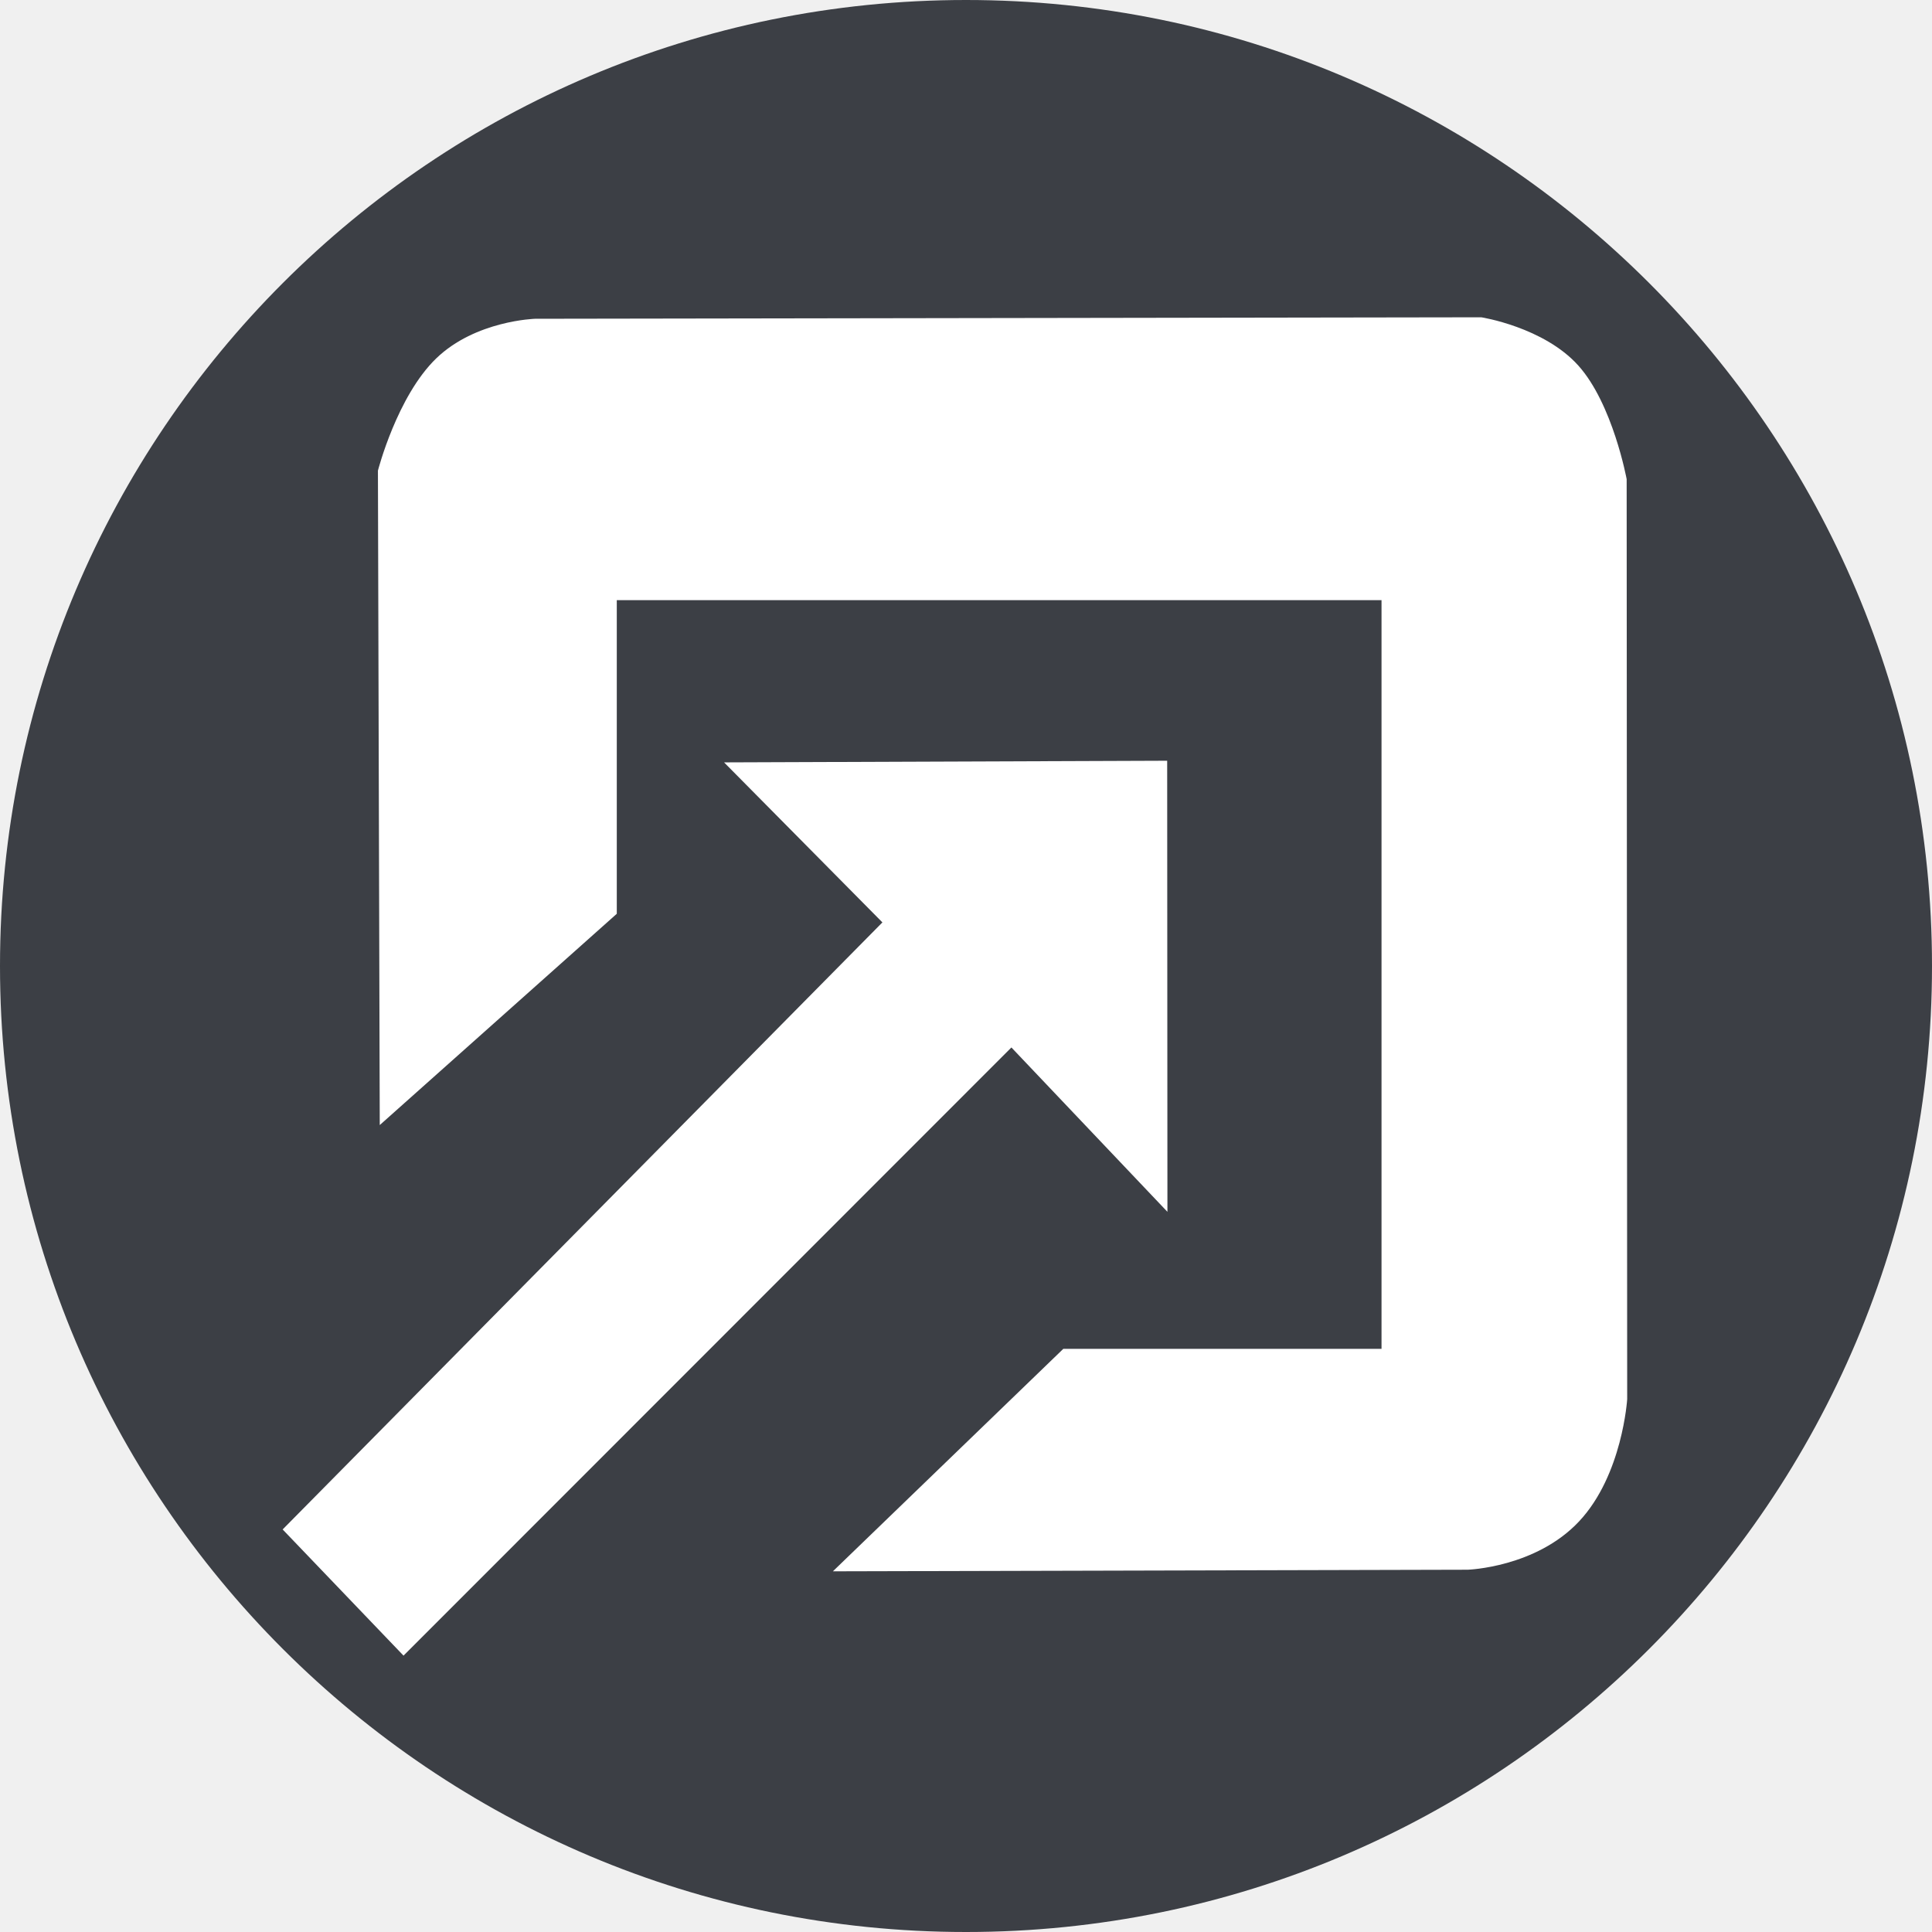
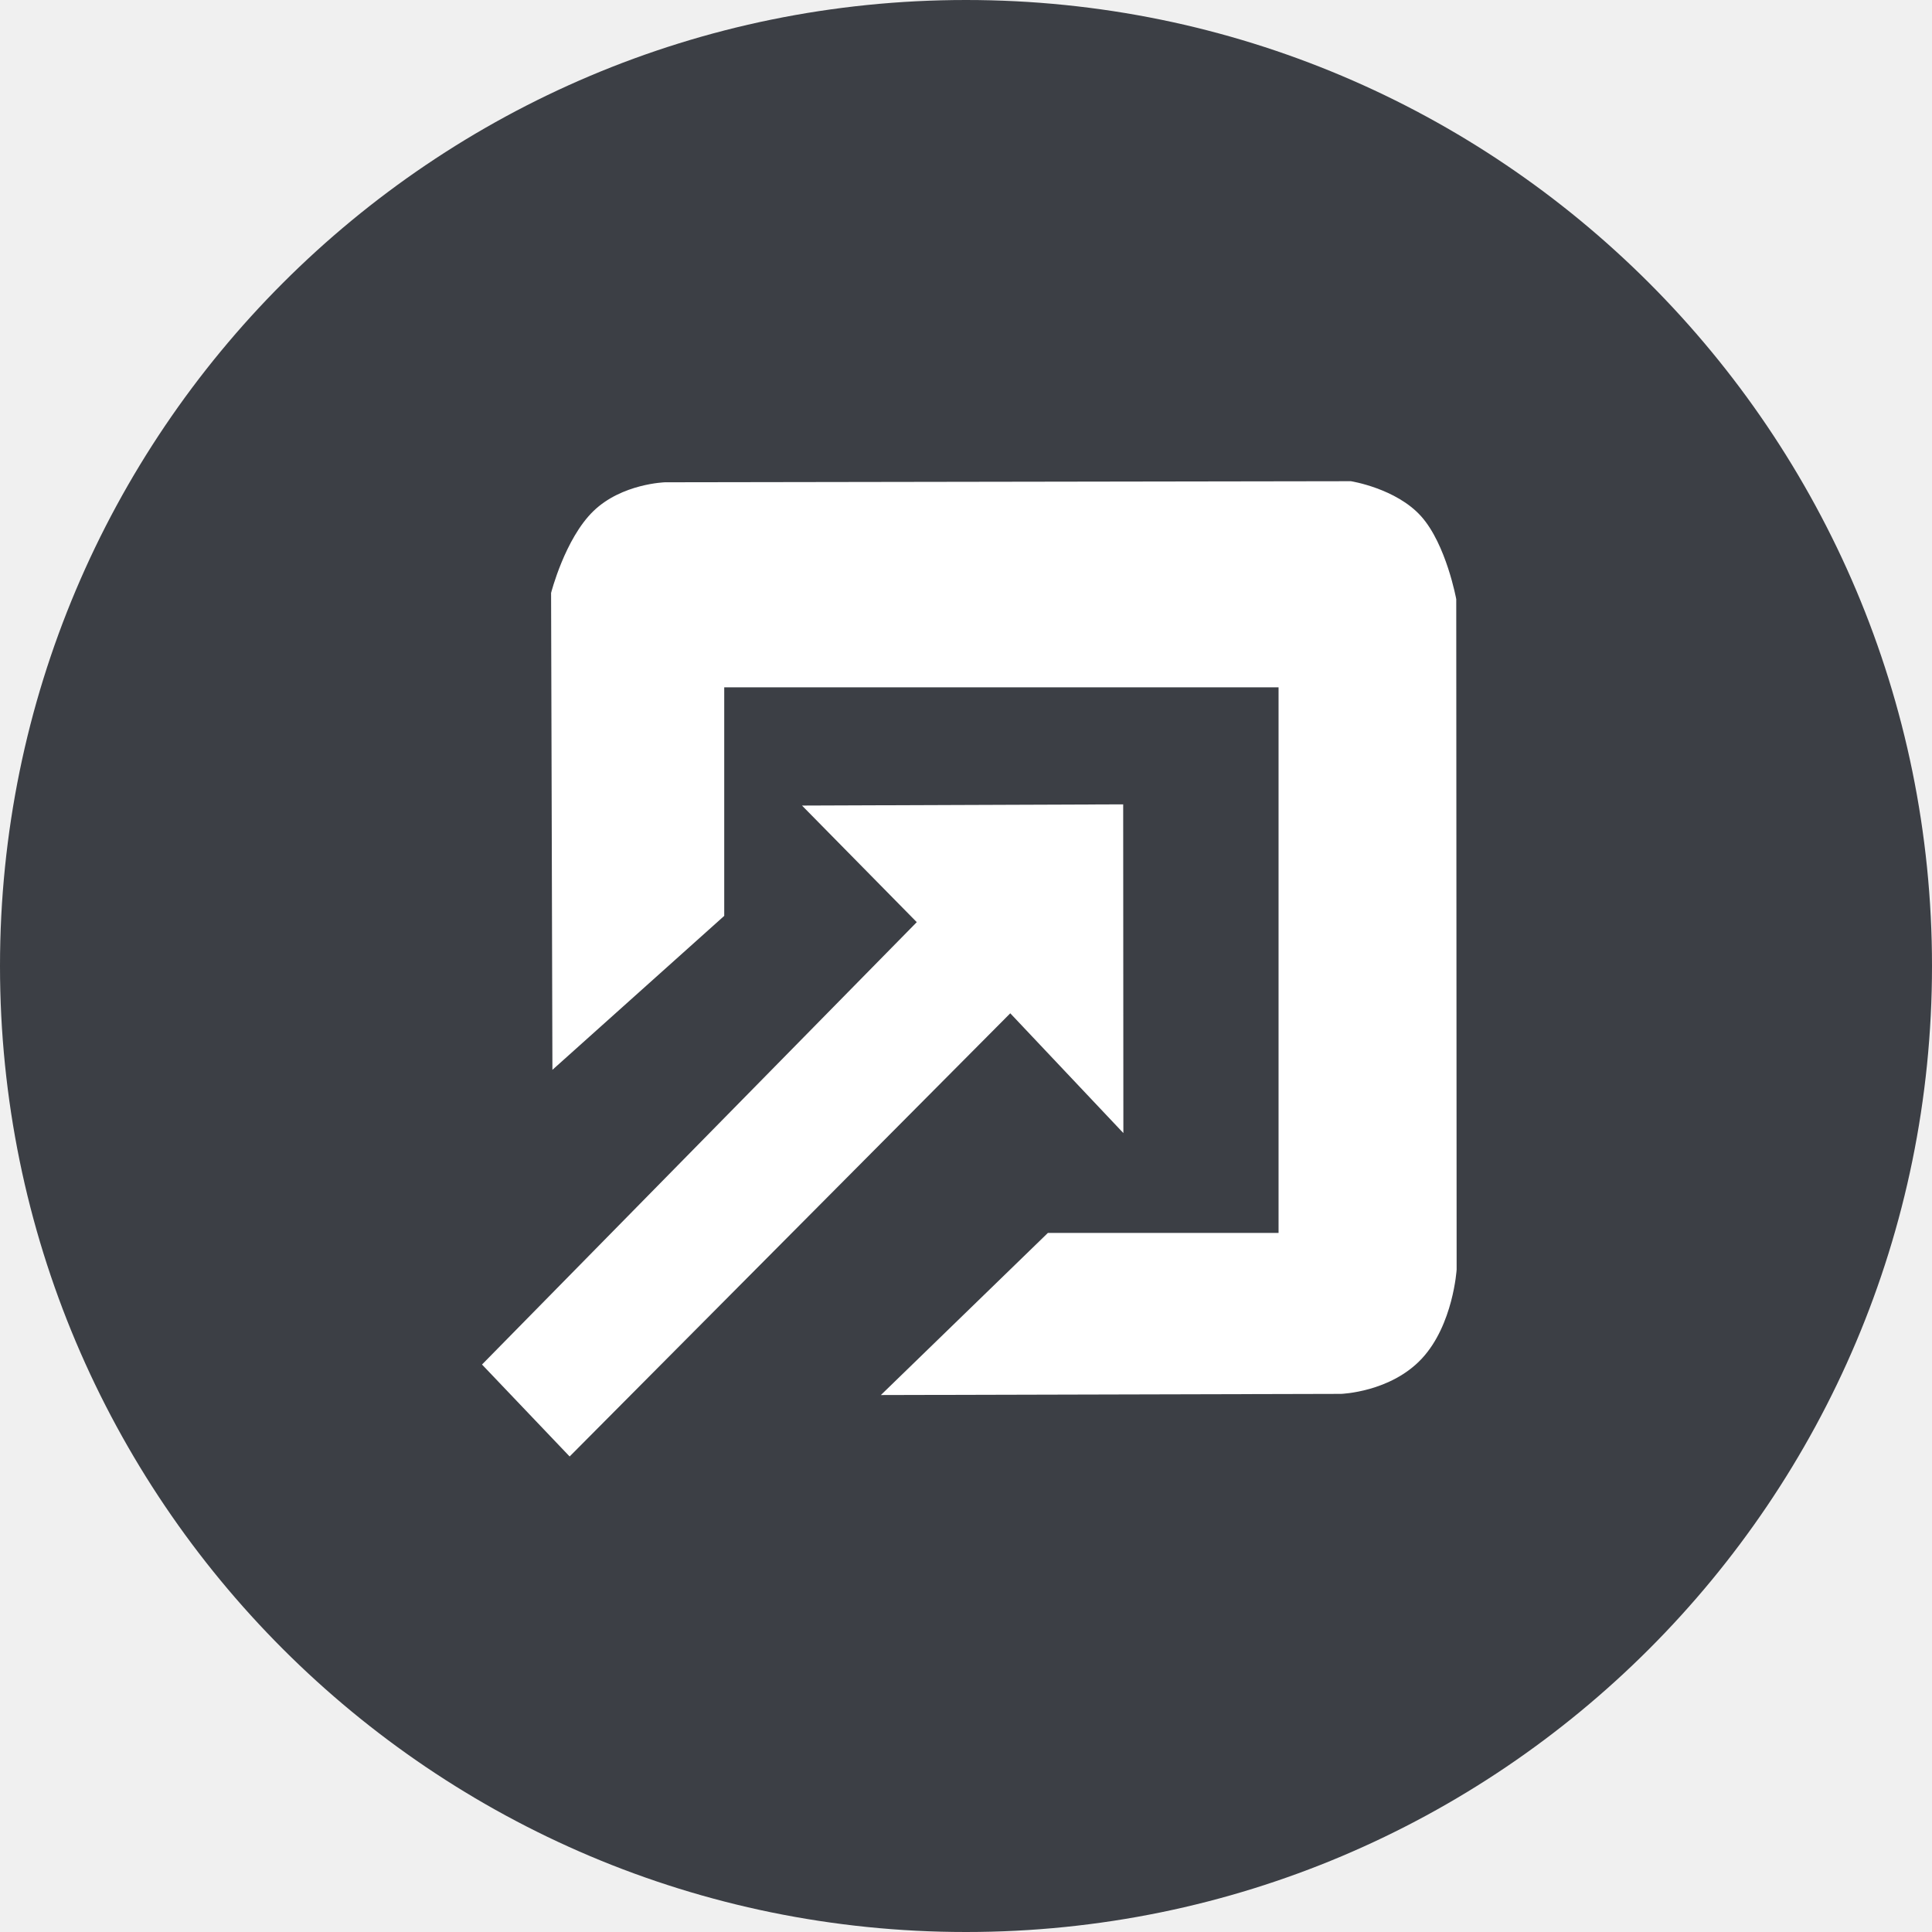
<svg xmlns="http://www.w3.org/2000/svg" width="270px" height="270px" viewBox="0 0 270 270" version="1.1">
  <defs />
  <g id="Page-1" stroke="none" stroke-width="1" fill="none" fill-rule="evenodd">
    <g id="close">
      <circle id="Oval-2" fill="#3C3F45" cx="135" cy="135" r="135" />
-       <g id="closeicon" transform="translate(39, 44)" fill="#FFFFFF">
+       <g id="closeicon" transform="translate(67, 67)" fill="#FFFFFF">
        <g id="Page-1">
          <g id="openicon">
-             <polygon id="Path-98" points="0.5 169.742 17.393 187.377 102.346 102.385 124.15 125.355 124.115 62.314 62.191 62.545 84.318 84.906" />
-             <path d="M77.398,175.594 L109.598,144.504 L154.07,144.504 L154.07,39.871 L47.197,39.871 L47.197,83.701 L14.072,113.229 L13.816,21.771 C13.816,21.771 16.479,11.382 21.965,6.084 C27.451,0.786 35.793,0.549 35.793,0.549 L168.014,0.342 C168.014,0.342 176.74,1.705 181.57,7.084 C186.4,12.463 188.328,22.965 188.328,22.965 L188.402,151.541 C188.402,151.541 187.745,162.135 181.689,168.605 C175.634,175.076 166.102,175.371 166.102,175.371 L77.398,175.594 L77.398,175.594 Z" id="Path-99" />
+             <polygon id="Path-98" points="0.362 123.695 12.607 136.546 74.187 74.61 89.993 91.349 89.967 45.41 45.081 45.578 61.12 61.873" />
+             <path d="M56.104,127.959 L79.444,105.303 L111.681,105.303 L111.681,29.055 L34.212,29.055 L34.212,60.995 L10.201,82.512 L10.015,15.865 C10.015,15.865 11.945,8.294 15.922,4.434 C19.898,0.573 25.945,0.4 25.945,0.4 L121.788,0.249 C121.788,0.249 128.113,1.243 131.614,5.162 C135.116,9.082 136.513,16.735 136.513,16.735 L136.567,110.431 C136.567,110.431 136.09,118.151 131.701,122.867 C127.312,127.582 120.402,127.797 120.402,127.797 L56.104,127.959 L56.104,127.959 Z" id="Path-99" />
          </g>
        </g>
      </g>
    </g>
  </g>
</svg>
